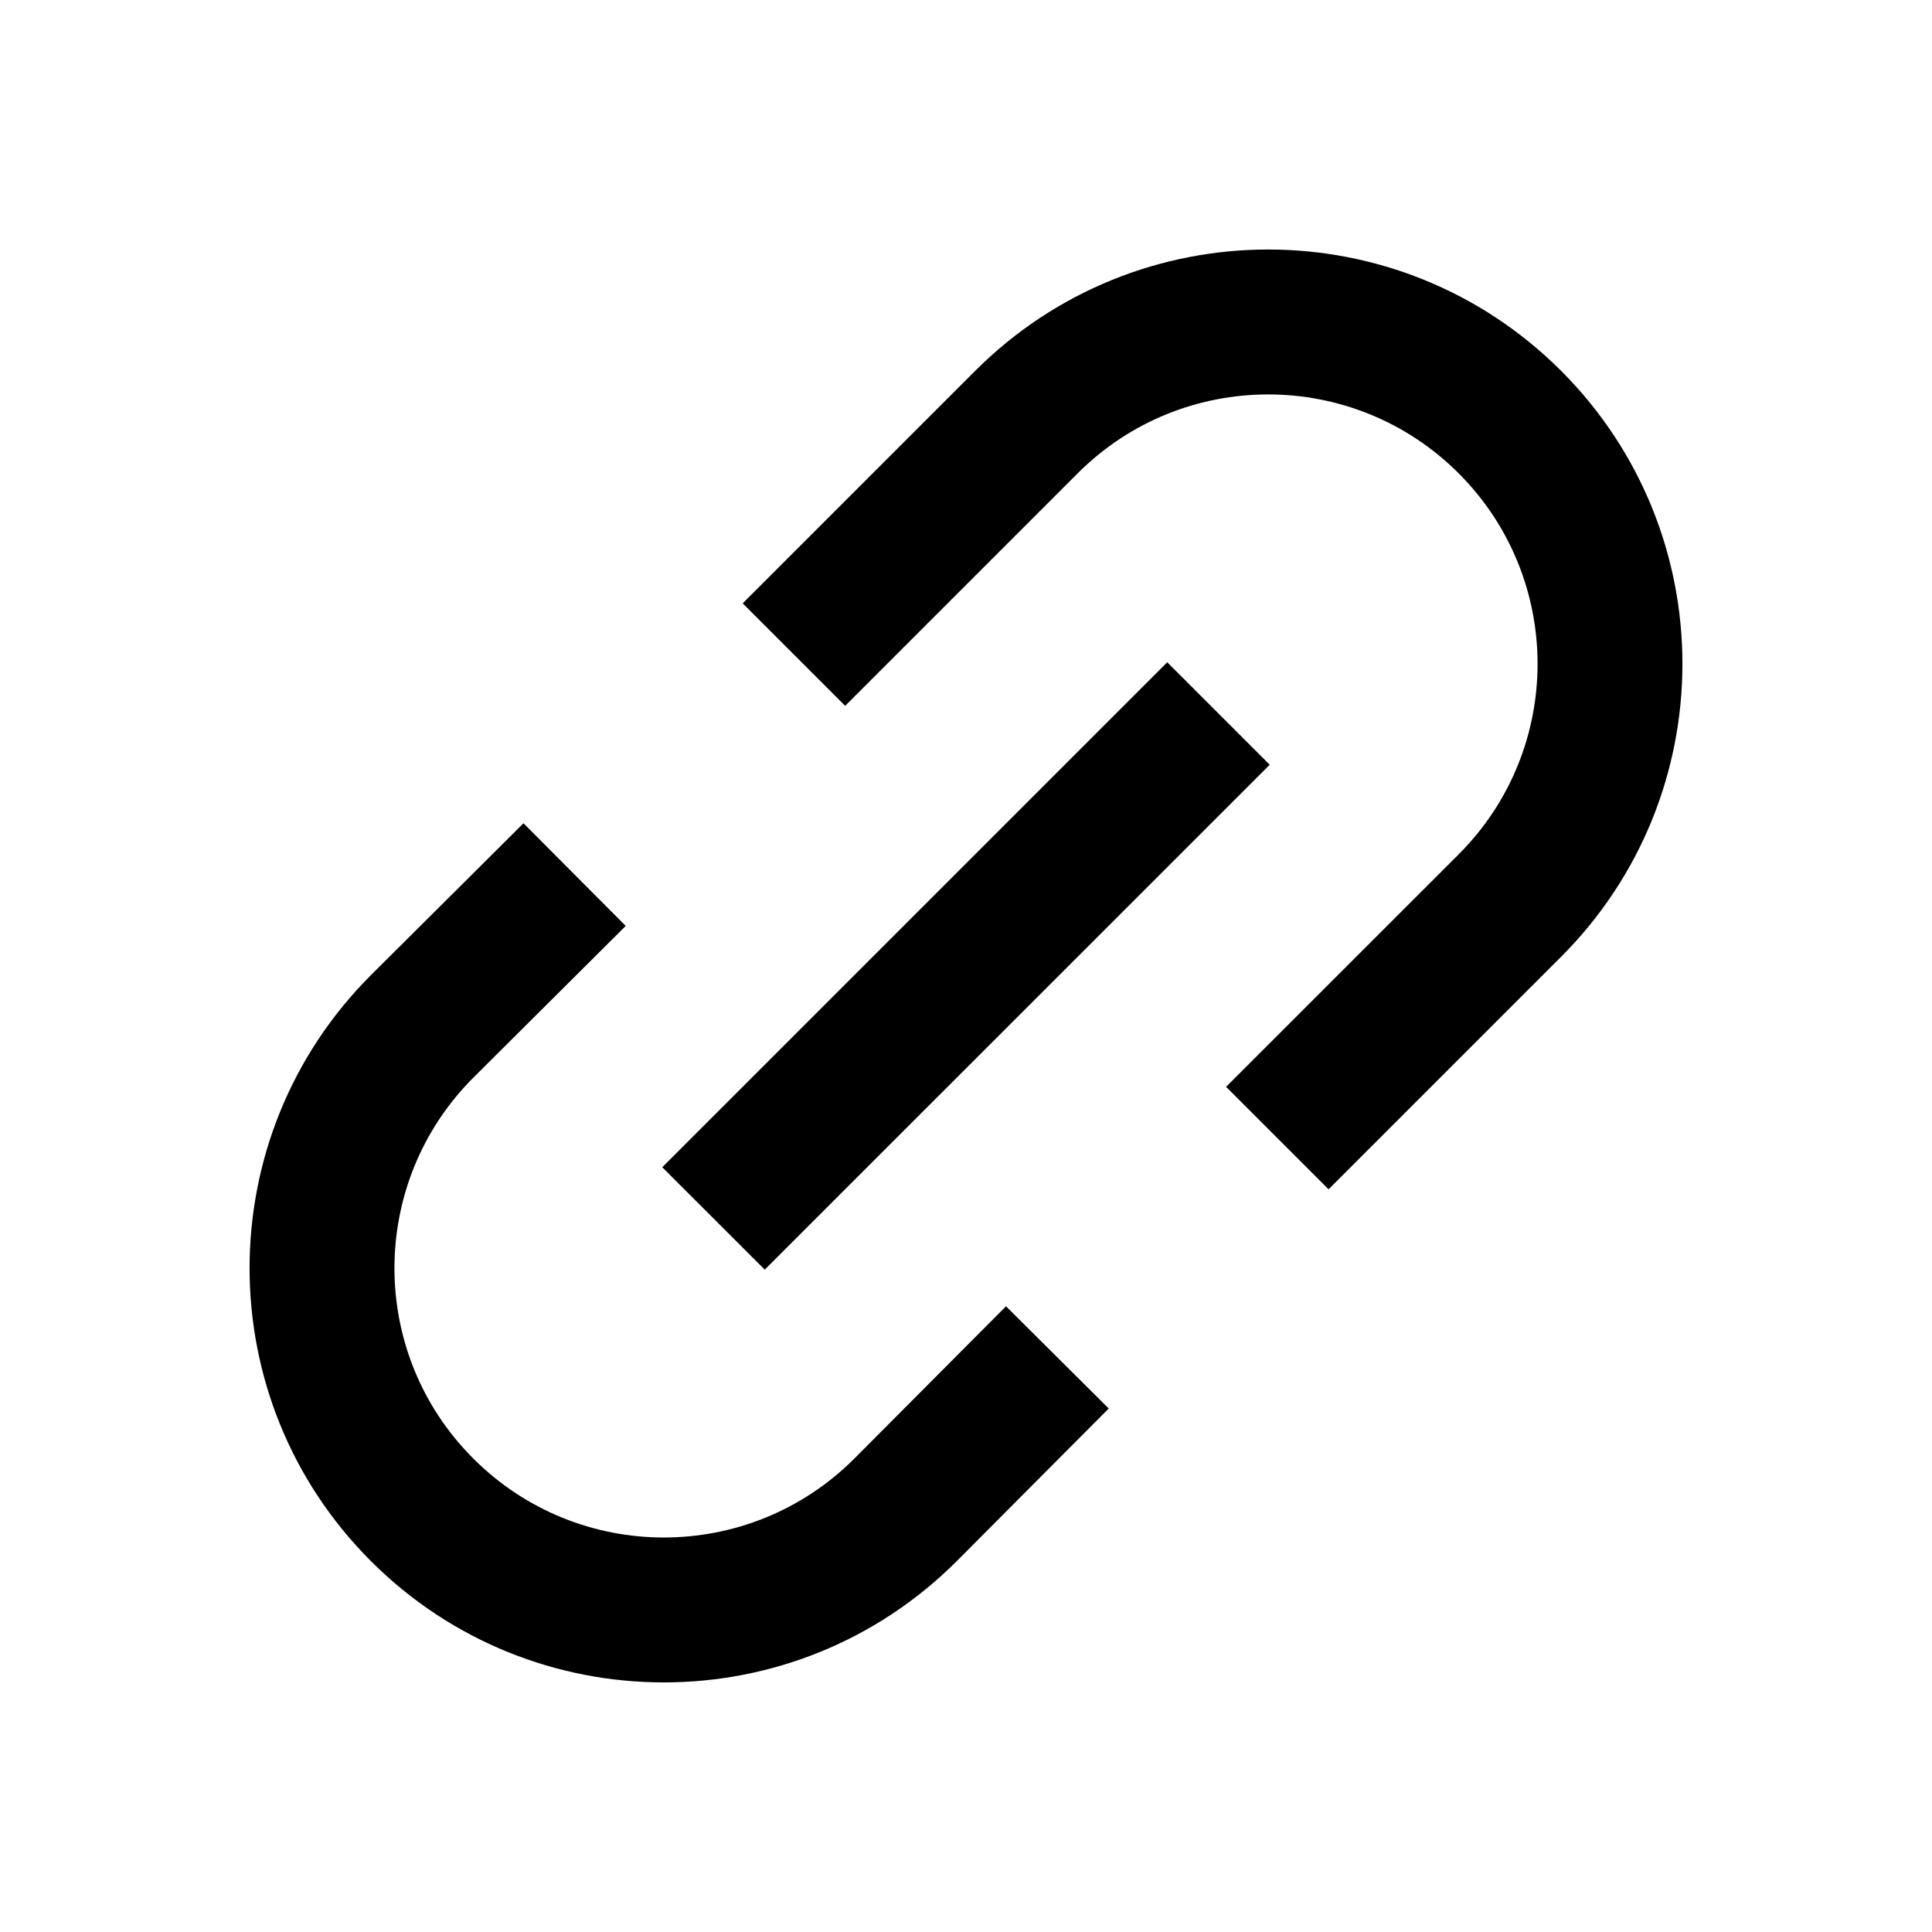
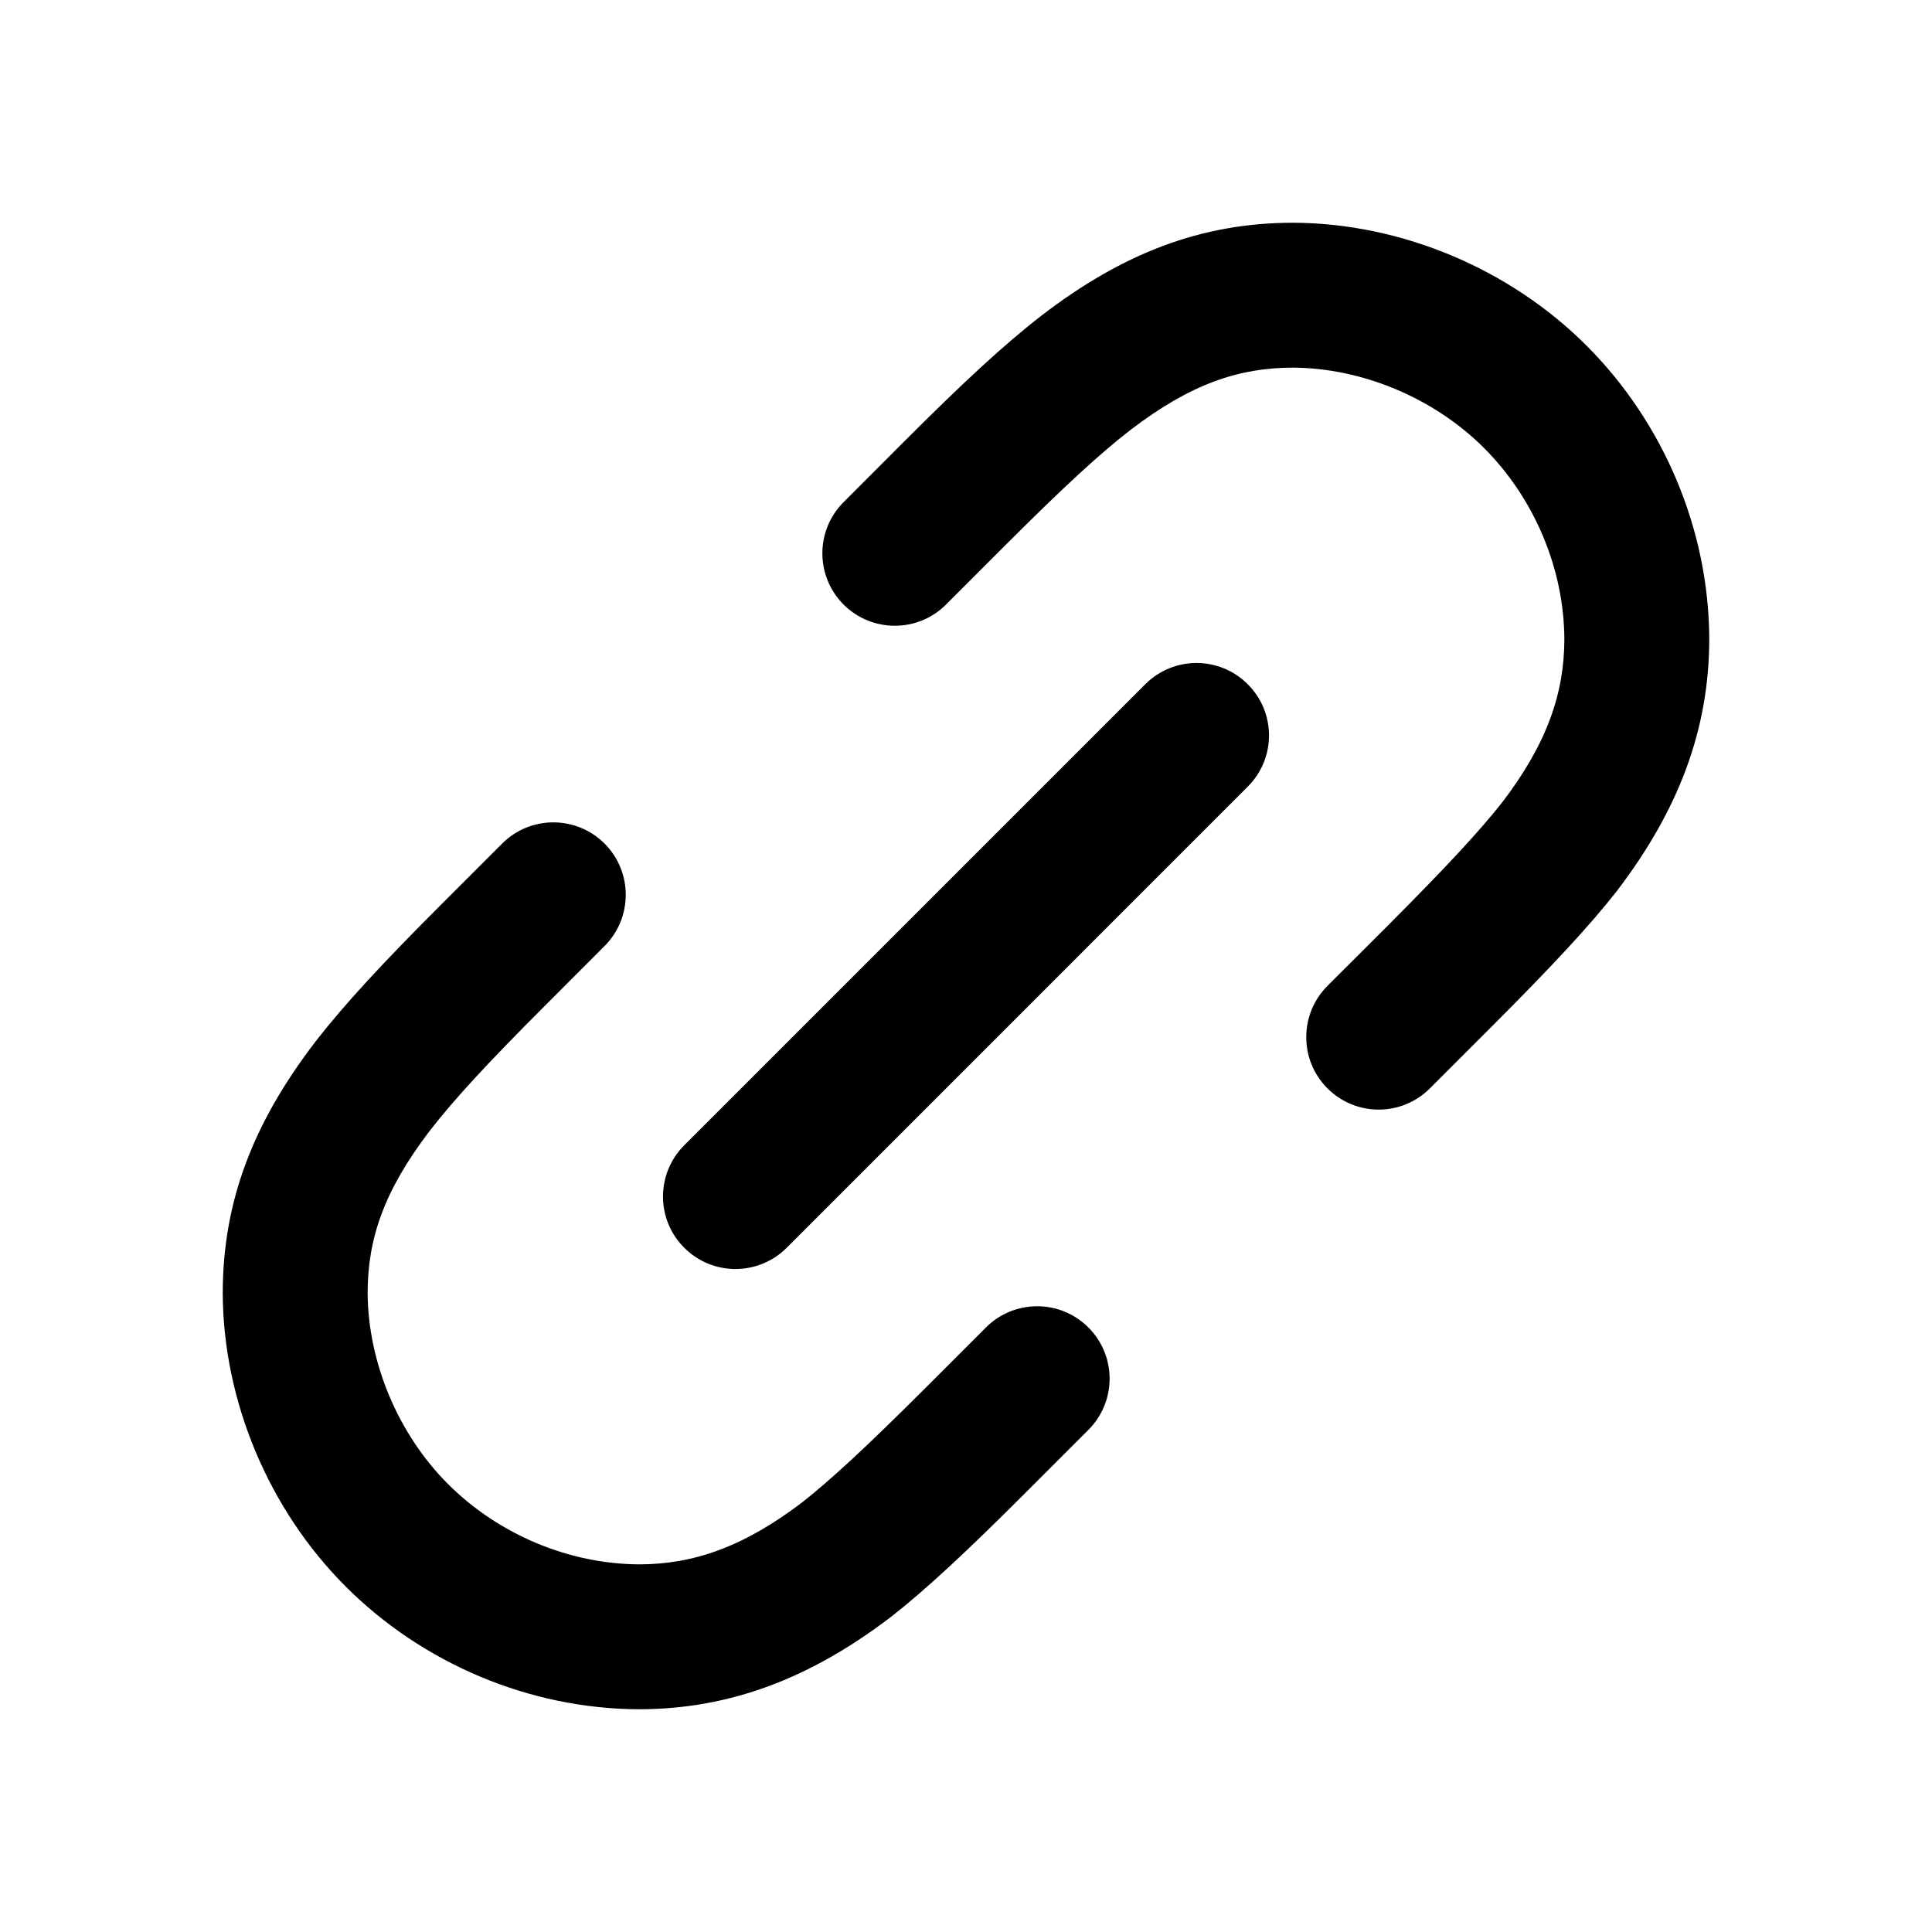
<svg xmlns="http://www.w3.org/2000/svg" viewBox="0 0 24 24">
-   <path fill-rule="evenodd" clip-rule="evenodd" d="M18.12 5.88C16.813 4.573 14.694 4.573 13.387 5.88L10.499 8.768L9.226 7.495L12.114 4.607C14.124 2.597 17.383 2.597 19.393 4.607C21.402 6.617 21.402 9.875 19.393 11.885L16.504 14.774L15.231 13.501L18.12 10.613C19.427 9.306 19.427 7.187 18.12 5.88ZM15.773 9.5L9.5 15.772L8.227 14.5L14.5 8.227L15.773 9.5ZM7.773 11.502L5.88 13.387C4.574 14.694 4.573 16.813 5.88 18.119C7.187 19.426 9.305 19.426 10.612 18.12L12.497 16.227L13.773 17.497L11.887 19.391L11.886 19.392C9.876 21.402 6.617 21.402 4.607 19.392C2.598 17.382 2.598 14.124 4.607 12.114L6.503 10.227L7.773 11.502Z" />
+   <path d="M16.071 2.767C17.41 2.774 18.754 3.339 19.707 4.292C20.666 5.251 21.226 6.577 21.233 7.929L21.233 7.934C21.233 9.082 20.837 10.08 20.094 11.057L20.086 11.068C19.744 11.504 19.273 12.01 18.505 12.778L17.763 13.52C17.411 13.872 16.842 13.872 16.49 13.52C16.139 13.169 16.139 12.599 16.49 12.247L17.233 11.505C17.988 10.749 18.394 10.307 18.665 9.962C19.217 9.236 19.433 8.613 19.433 7.936C19.428 7.065 19.062 6.193 18.435 5.565C17.814 4.944 16.923 4.572 16.063 4.567C15.387 4.567 14.788 4.771 14.043 5.341C13.663 5.635 13.216 6.046 12.495 6.767L11.752 7.51C11.401 7.861 10.831 7.861 10.479 7.51C10.128 7.158 10.128 6.588 10.48 6.237L11.222 5.494C11.954 4.762 12.468 4.284 12.942 3.917L12.946 3.914C13.942 3.151 14.917 2.767 16.066 2.767L16.071 2.767Z" />
+   <path d="M15.5 8.5C15.852 8.851 15.852 9.421 15.5 9.772L9.773 15.5C9.421 15.852 8.851 15.852 8.5 15.5C8.148 15.149 8.148 14.579 8.5 14.227L14.227 8.5C14.579 8.148 15.149 8.148 15.5 8.5Z" />
+   <path d="M7.51 10.479C7.861 10.831 7.861 11.401 7.51 11.752L6.768 12.495C6.047 13.216 5.636 13.663 5.342 14.043C4.771 14.788 4.567 15.387 4.567 16.063C4.572 16.923 4.944 17.814 5.565 18.435C6.193 19.062 7.066 19.428 7.937 19.433C8.613 19.433 9.236 19.217 9.962 18.665C10.307 18.394 10.75 17.988 11.505 17.233L12.248 16.49C12.599 16.139 13.169 16.139 13.52 16.49C13.872 16.841 13.872 17.411 13.52 17.763L12.778 18.505C12.011 19.273 11.504 19.744 11.068 20.086L11.057 20.094C10.08 20.837 9.082 21.233 7.934 21.233L7.929 21.233C6.577 21.226 5.251 20.666 4.293 19.707C3.34 18.754 2.774 17.41 2.767 16.071L2.767 16.066C2.767 14.917 3.151 13.942 3.914 12.946L3.917 12.942C4.284 12.468 4.762 11.955 5.495 11.222L6.237 10.48C6.588 10.128 7.158 10.128 7.51 10.479Z" />
</svg>
